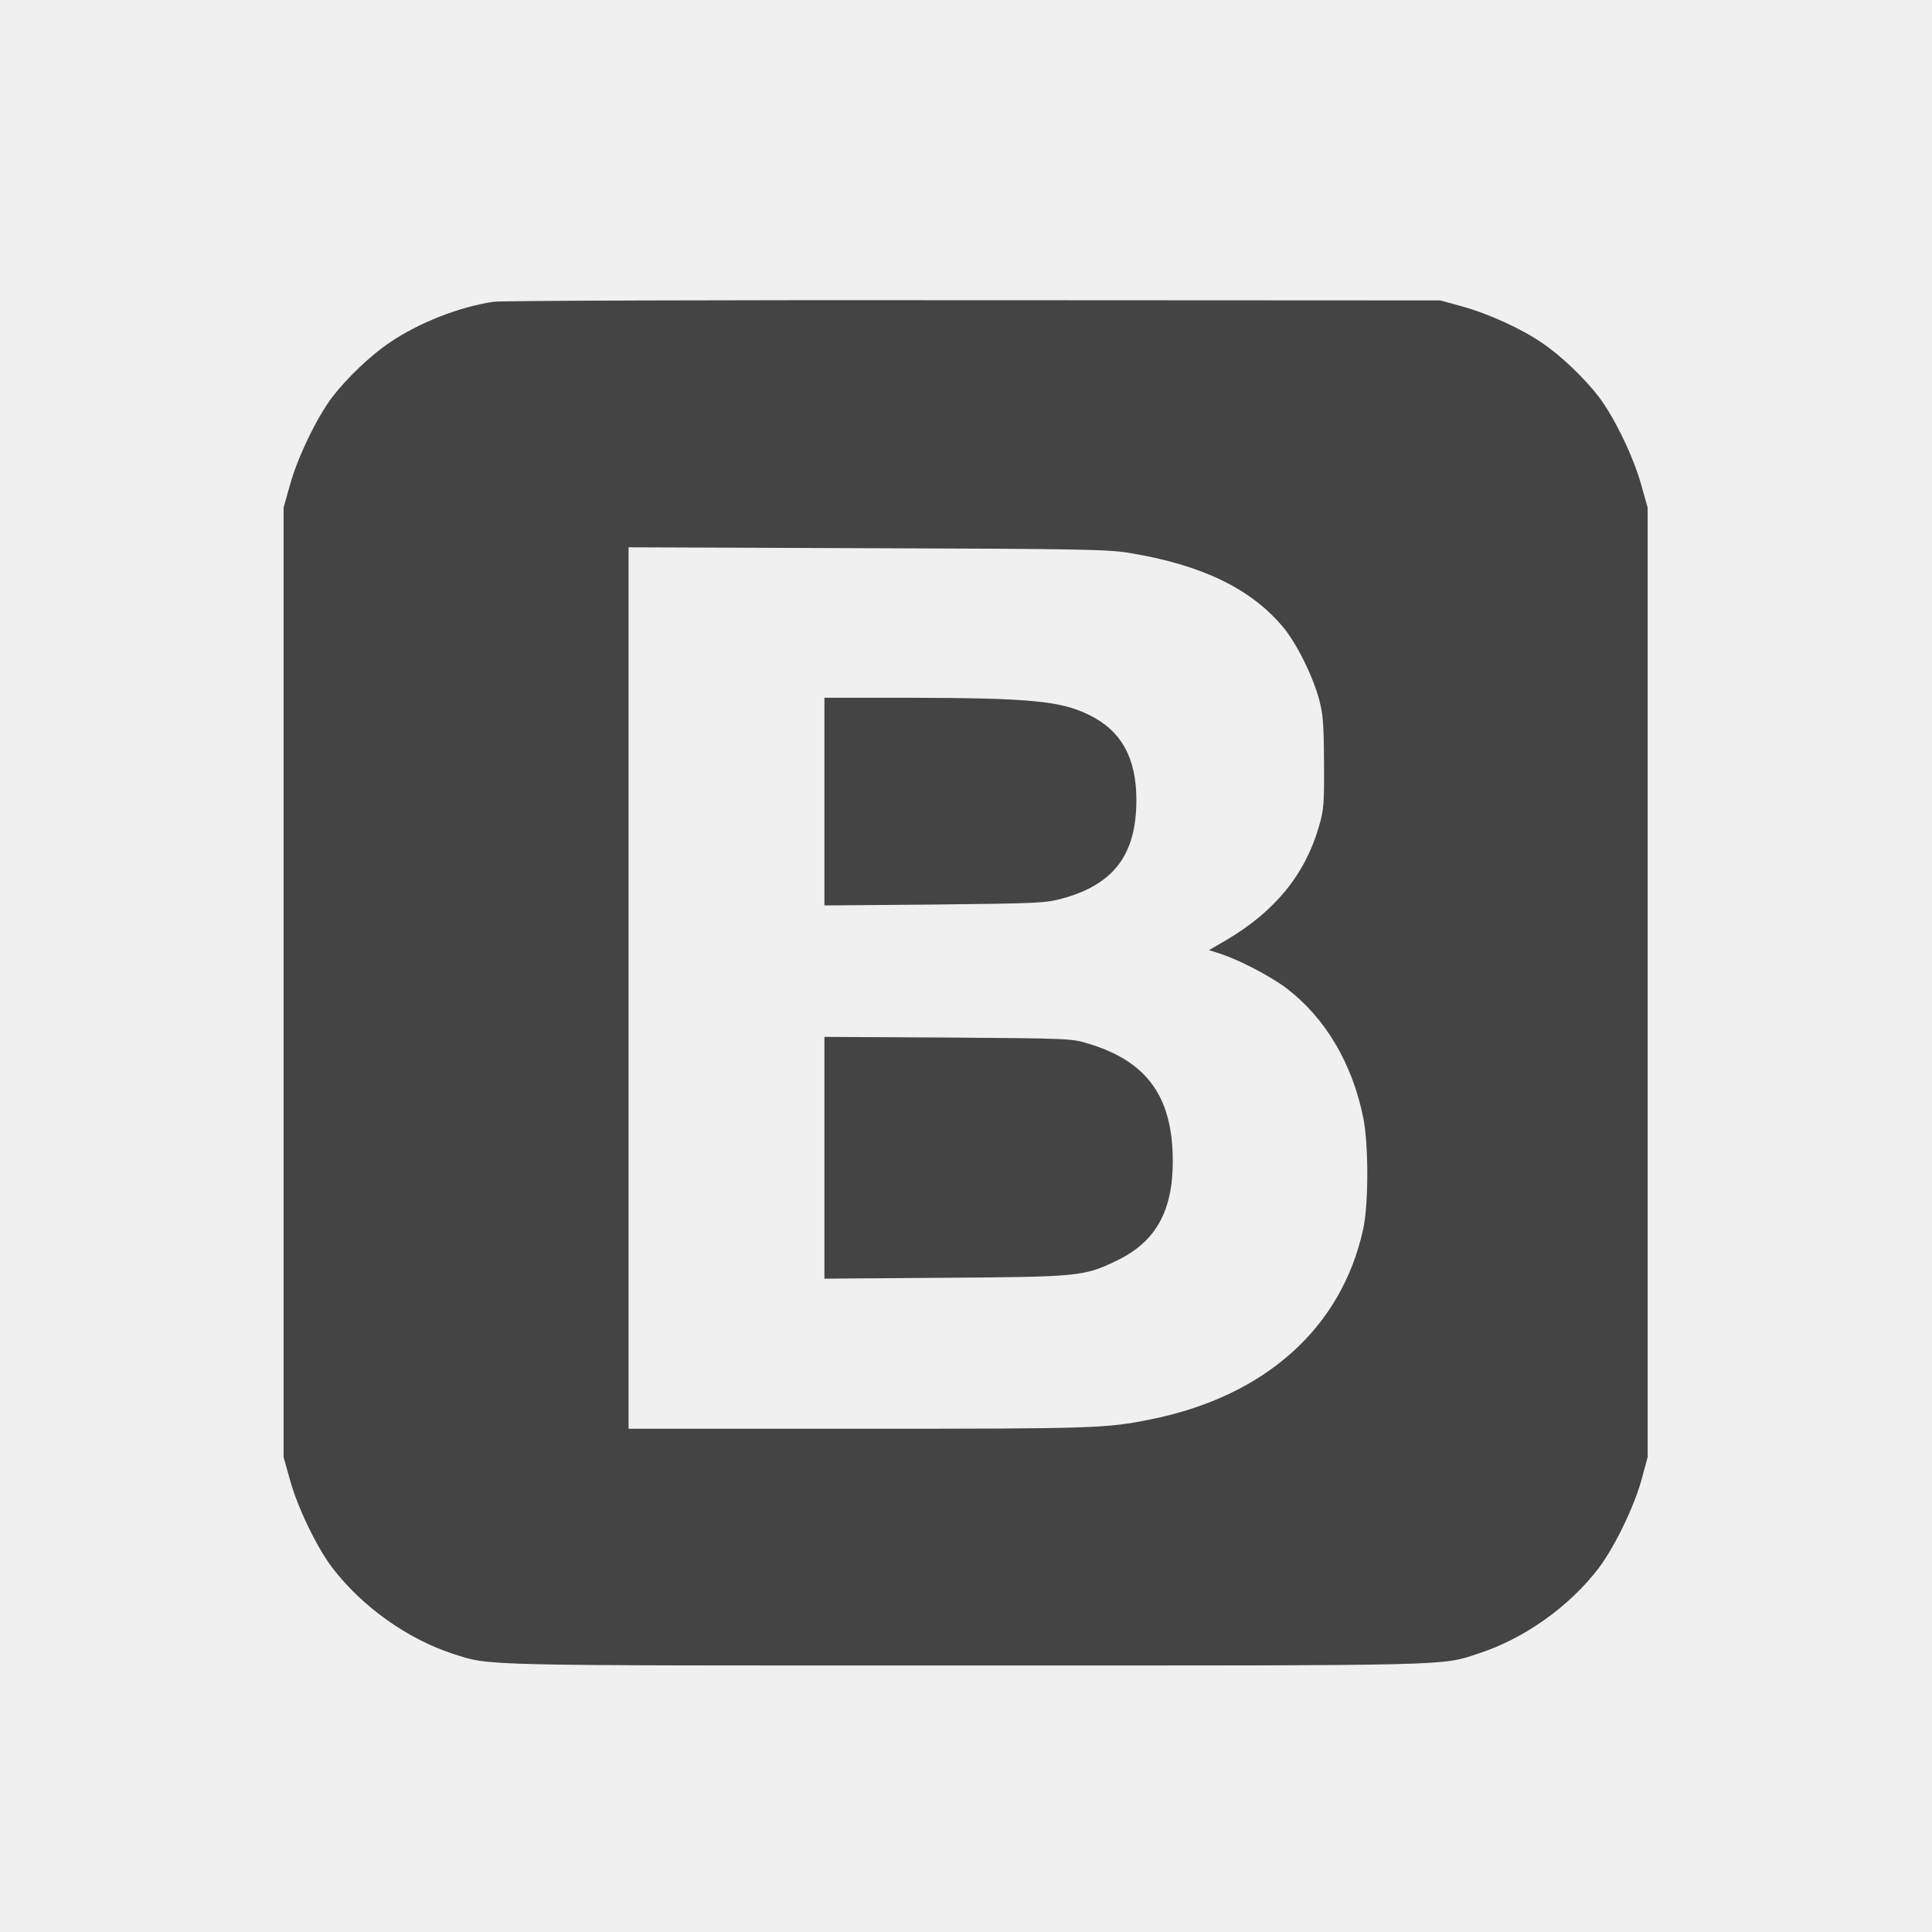
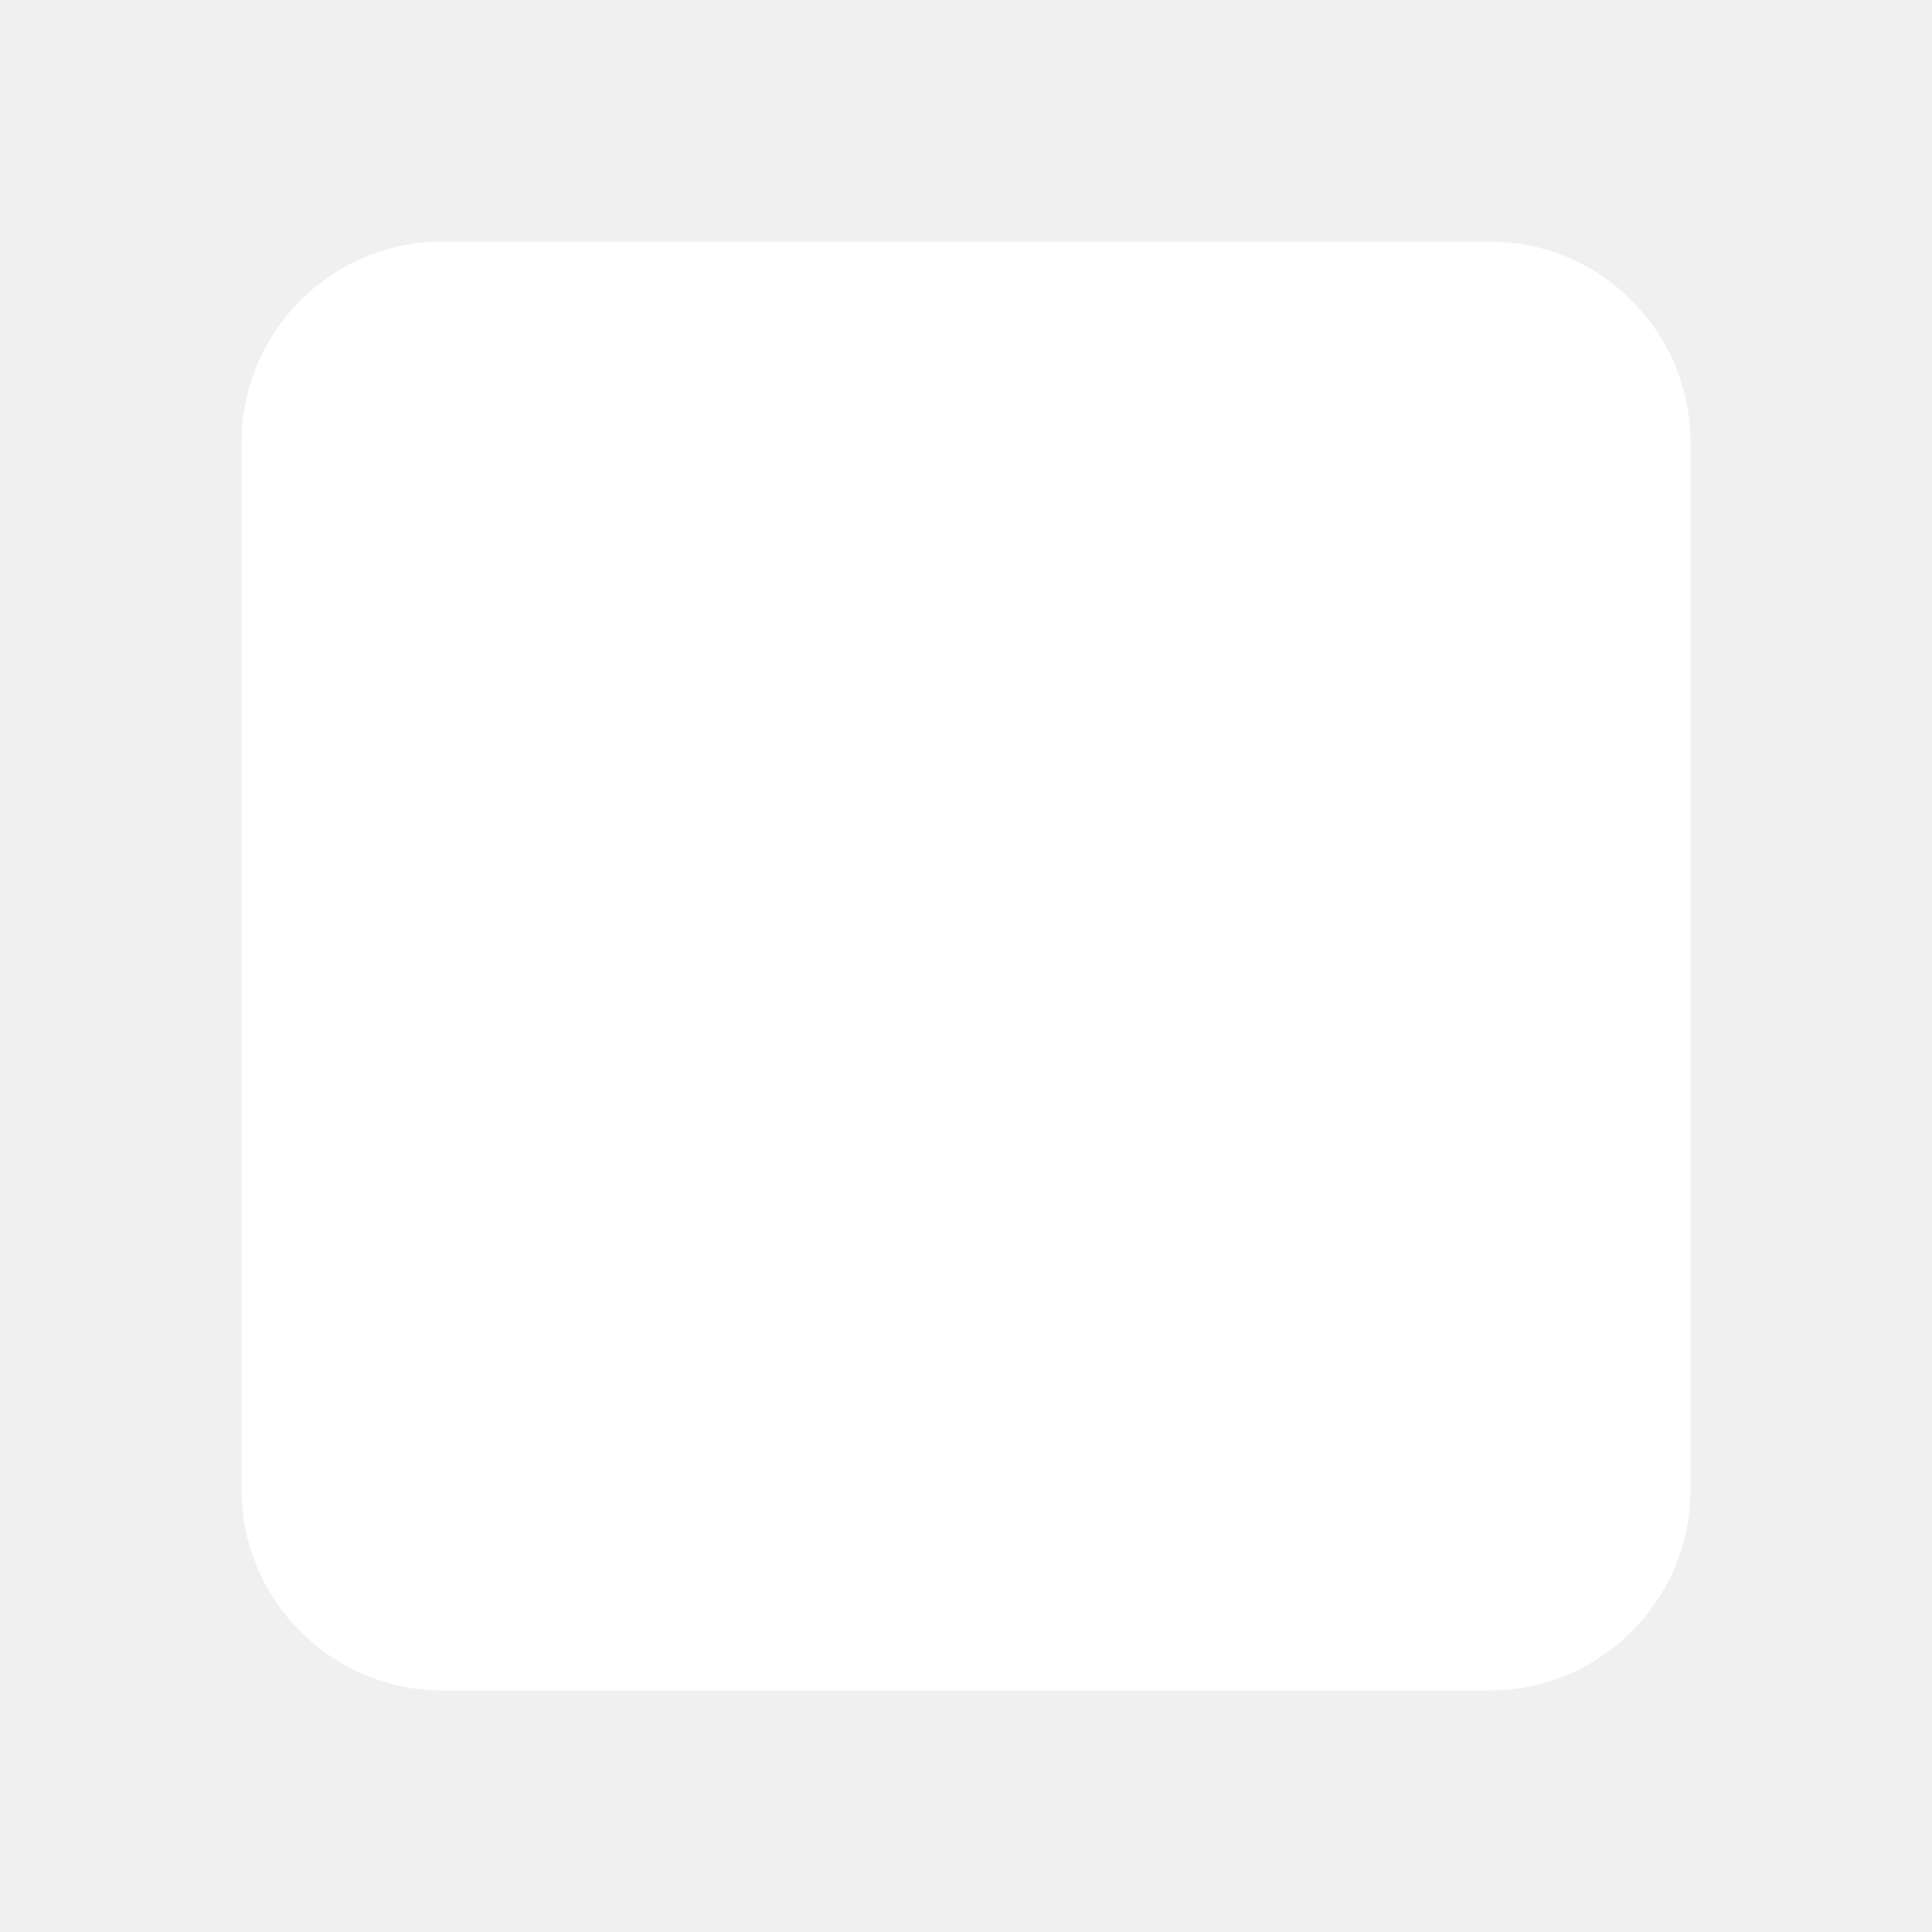
- <svg xmlns="http://www.w3.org/2000/svg" version="1.1" width="32" height="32" viewBox="0 0 32 32">
-   <path fill="#444444" d="M8.171 4.999c-0.562 0.083-1.237 0.347-1.716 0.675-0.313 0.207-0.717 0.596-0.95 0.901-0.26 0.343-0.577 1.003-0.702 1.456l-0.106 0.377v15.727l0.106 0.377c0.124 0.453 0.441 1.113 0.702 1.456 0.49 0.641 1.245 1.181 2.003 1.426 0.626 0.2 0.313 0.192 8.486 0.192 8.177 0 7.864 0.008 8.486-0.196 0.762-0.245 1.516-0.781 2.003-1.422 0.26-0.347 0.581-1.007 0.705-1.456l0.102-0.377v-15.727l-0.106-0.377c-0.124-0.452-0.441-1.113-0.701-1.456-0.234-0.306-0.637-0.694-0.95-0.901-0.336-0.23-0.883-0.479-1.305-0.596l-0.37-0.102-7.732-0.004c-4.251-0.004-7.834 0.008-7.954 0.026zM18.709 9.159c1.192 0.196 2.006 0.588 2.538 1.222 0.226 0.268 0.49 0.8 0.6 1.196 0.068 0.26 0.079 0.407 0.083 1.056 0.004 0.683-0.004 0.784-0.083 1.052-0.23 0.8-0.732 1.414-1.543 1.89l-0.279 0.162 0.2 0.064c0.305 0.102 0.815 0.366 1.075 0.562 0.649 0.49 1.101 1.252 1.282 2.161 0.087 0.453 0.087 1.422-0.004 1.837-0.358 1.633-1.622 2.768-3.523 3.149-0.728 0.147-0.916 0.155-4.824 0.155h-3.82v-14.6l3.953 0.015c3.538 0.011 3.99 0.019 4.345 0.079zM13.655 13.277v1.72l1.822-0.015c1.709-0.019 1.837-0.023 2.112-0.098 0.86-0.234 1.233-0.728 1.233-1.633 0-0.694-0.245-1.143-0.777-1.407-0.471-0.234-0.981-0.283-2.983-0.287h-1.407v1.72zM13.655 19.176v2.003l1.991-0.015c2.237-0.015 2.312-0.023 2.863-0.29 0.634-0.309 0.916-0.815 0.916-1.641 0-1.063-0.422-1.652-1.395-1.946-0.275-0.087-0.328-0.087-2.327-0.102l-2.048-0.011v2.003z" />
+ <svg xmlns="http://www.w3.org/2000/svg" viewBox="0,0,256,256" width="100px" height="100px" fill-rule="nonzero">
+   <g fill="#ffffff" fill-rule="nonzero" stroke="none" stroke-width="1" stroke-linecap="butt" stroke-linejoin="miter" stroke-miterlimit="10" stroke-dasharray="" stroke-dashoffset="0" font-family="none" font-weight="none" font-size="none" text-anchor="none" style="mix-blend-mode: normal">
+     <g transform="scale(5.33333,5.33333)">
+       <path d="M42,37c0,2.762 -2.238,5 -5,5h-26c-2.761,0 -5,-2.238 -5,-5v-26c0,-2.762 2.239,-5 5,-5h26c2.762,0 5,2.238 5,5z" />
+       <path d="M33.03,25.6c-0.65,-0.9 -1.59,-1.52 -2.8,-1.85c0,0 1.02,-0.37 1.94,-1.75c0.55,-0.88 0.83,-1.94 0.83,-3.18c0,-2.15 -0.78,-3.8 -2.34,-4.93c-1.56,-1.13 -3.32,-1.89 -6.31,-1.89h-9.35v24h10.43c2.83,-0.02 4.96,-0.63 6.41,-1.8c1.44,-1.19 2.16,-2.95 2.16,-5.3c0,-1.3 -0.32,-2.4 -0.97,-3.3zM21,16c0,0 4.17,0 4.25,0c1.52,0 2.75,1.23 2.75,2.75c0,1.52 -1.23,2.75 -2.75,2.75c-0.08,0 -4.25,0 -4.25,0zM26,32h-5v-6h5c1.66,0 3,1.34 3,3c0,1.66 -1.34,3 -3,3z" />
+     </g>
+   </g>
</svg>
